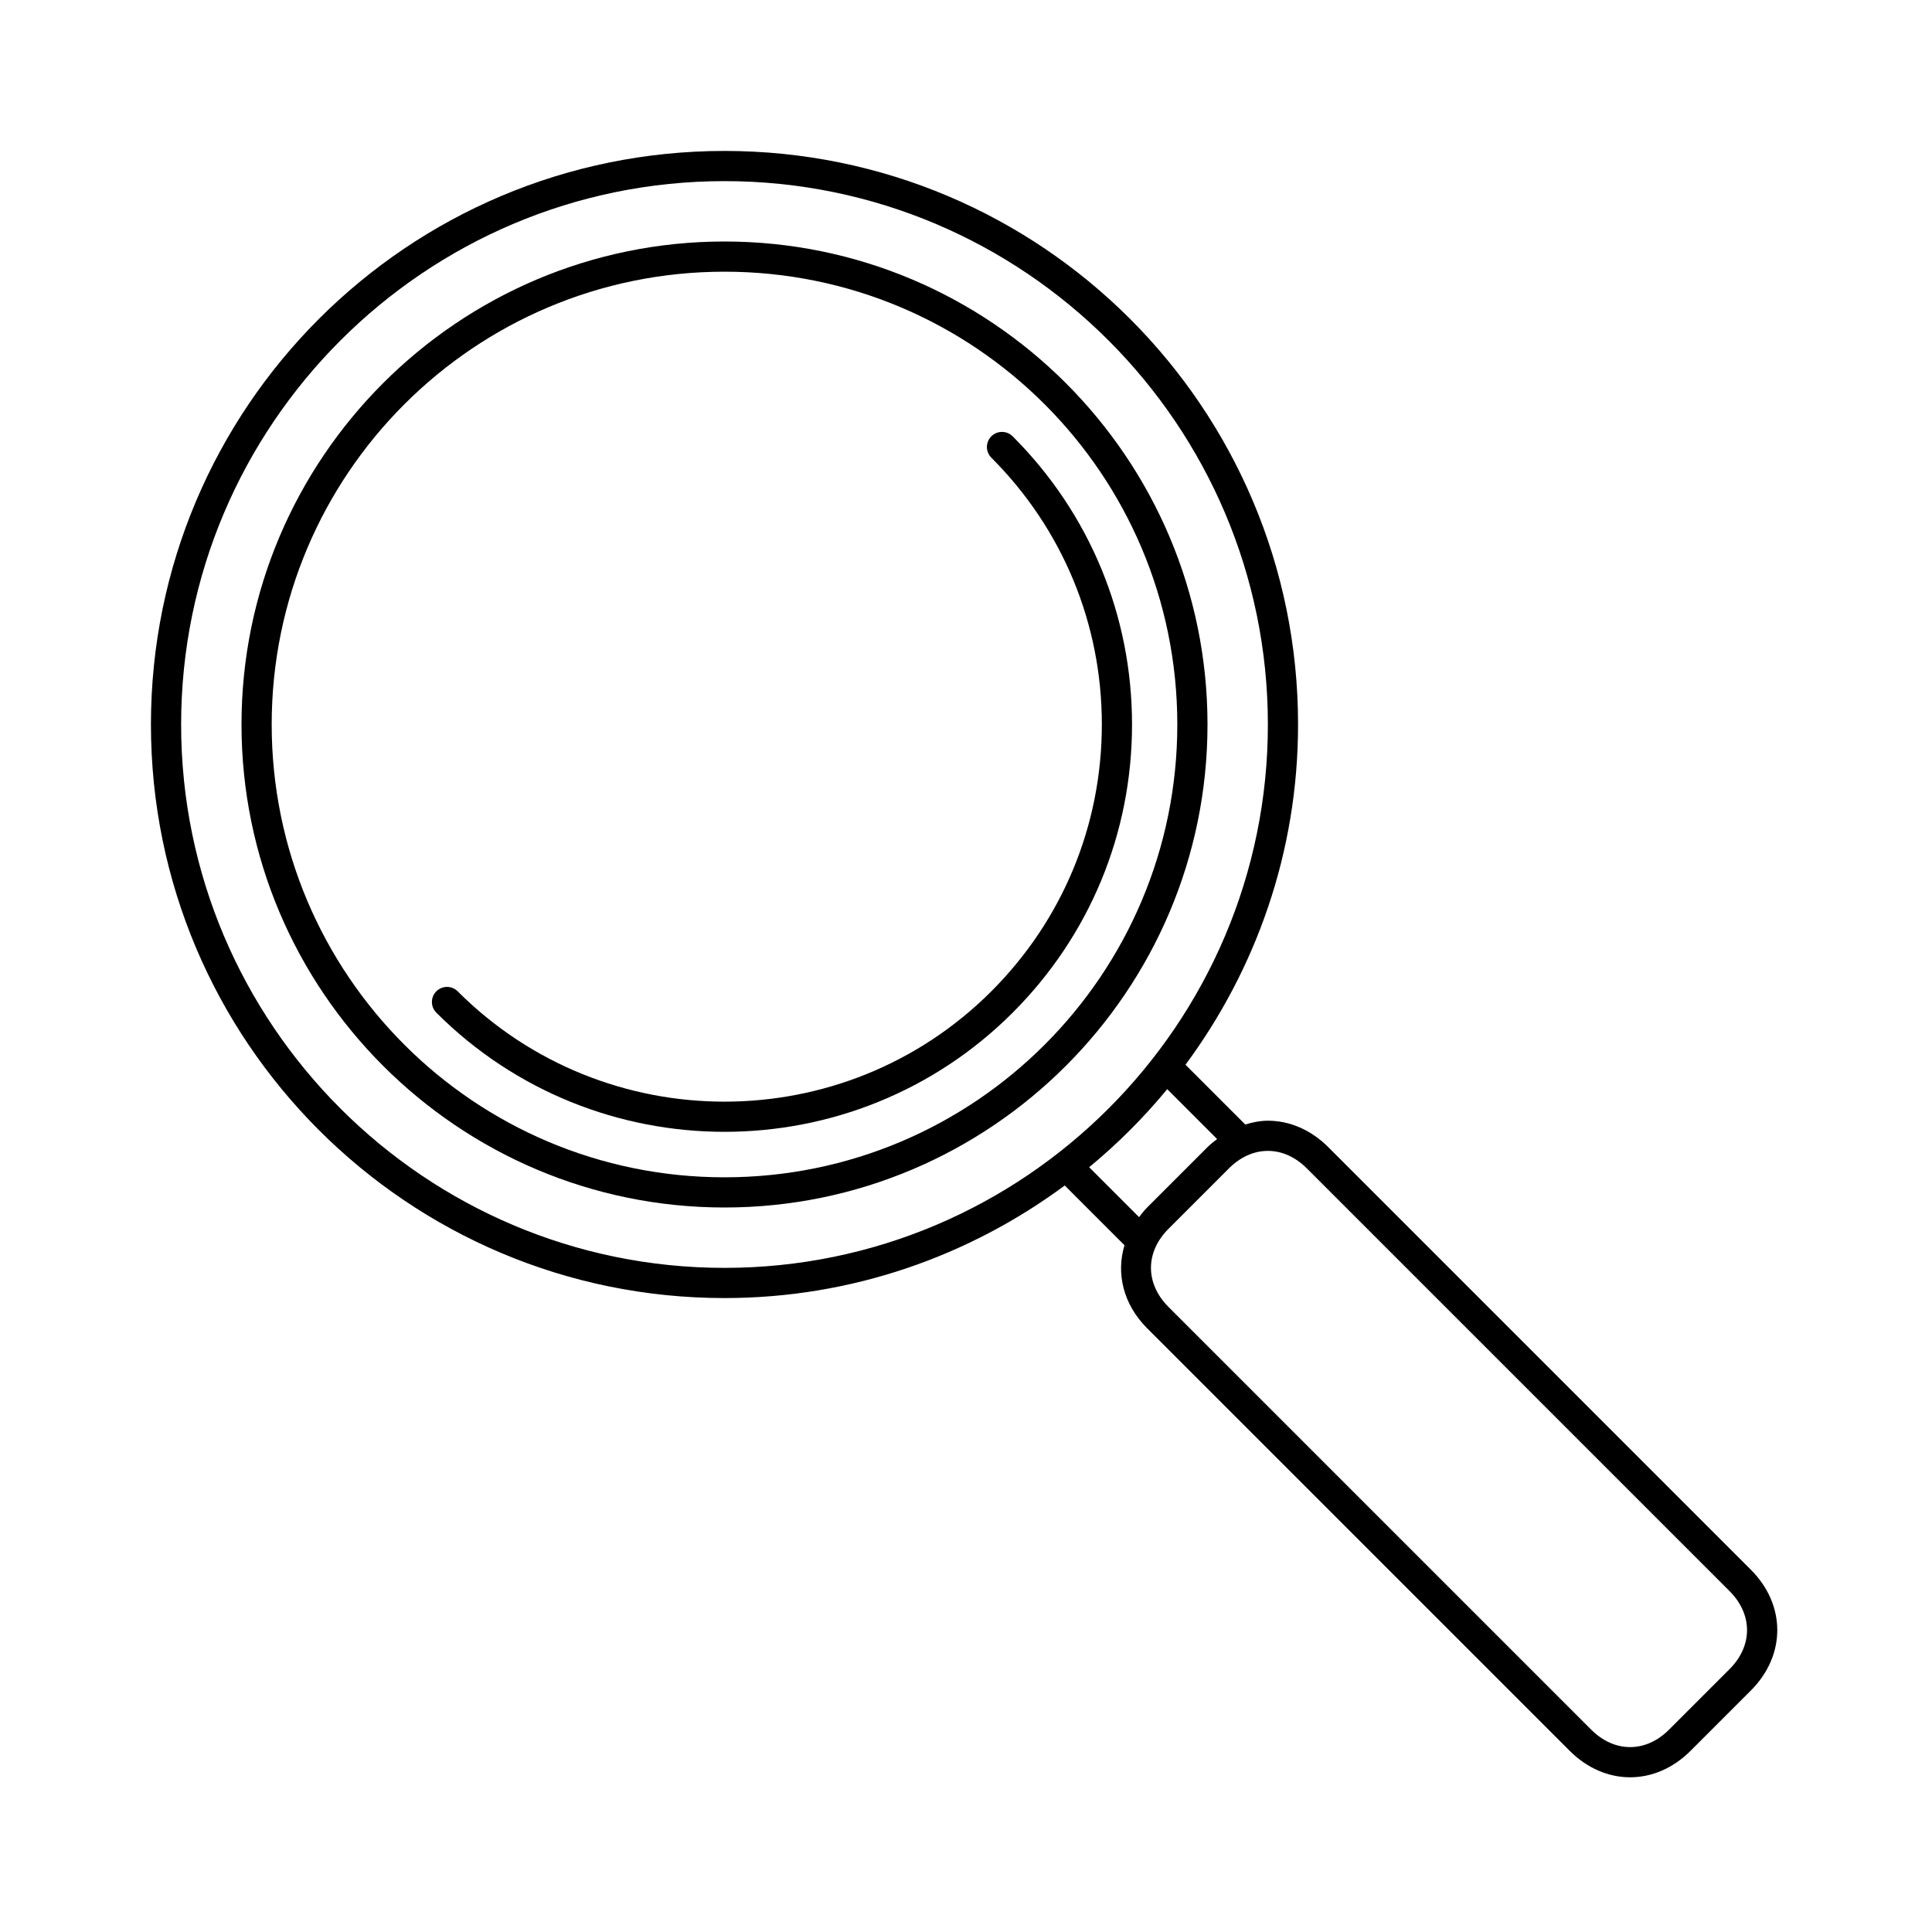
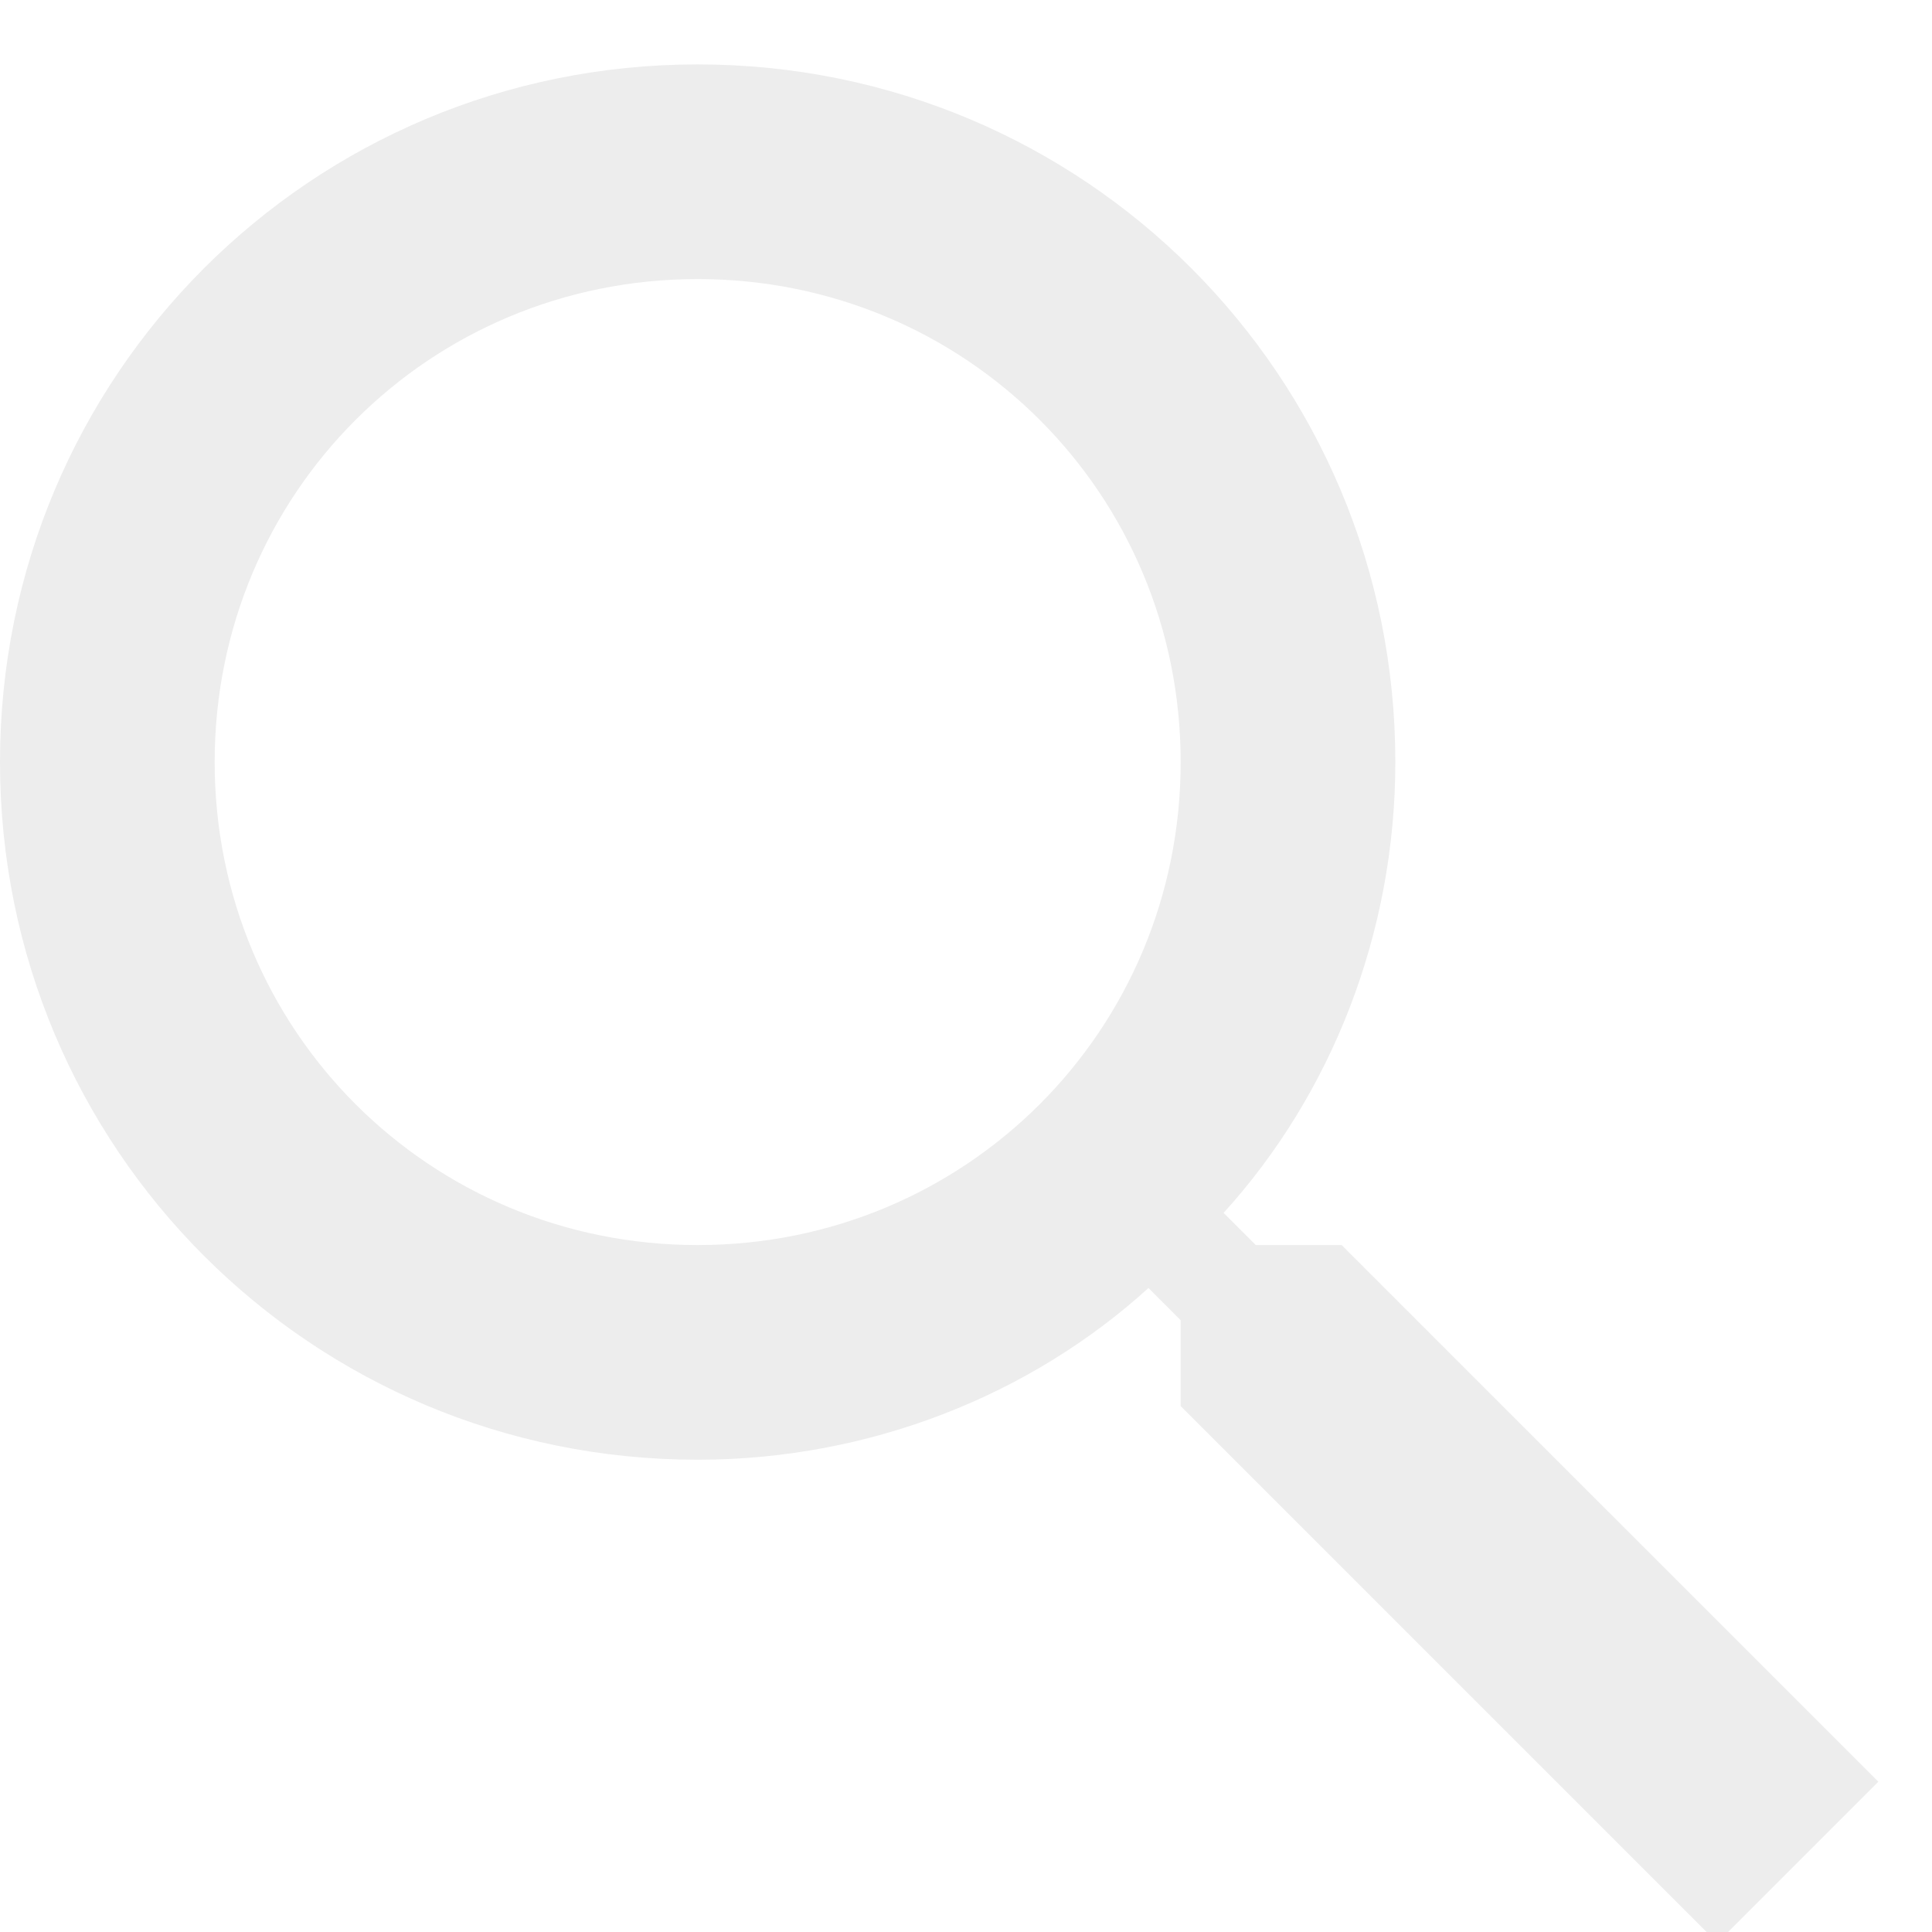
- <svg xmlns="http://www.w3.org/2000/svg" height="22px" id="Icons" version="1.1" viewBox="0 0 64 64" width="22px" xml:space="preserve">
-   <g id="search">
-     <g>
-       <path d="M58,52L44,38c-0.583-0.583-1.292-0.875-2-0.875c-0.253,0-0.503,0.051-0.75,0.125l-1.979-1.979    C41.604,32.116,43,28.227,43,24c0-10.495-8.505-19-19-19S5,13.505,5,24s8.505,19,19,19c4.226,0,8.116-1.396,11.271-3.729    l1.979,1.979C36.968,42.189,37.209,43.209,38,44l14,14c0.583,0.583,1.292,0.875,2,0.875s1.417-0.292,2-0.875l2-2    C59.166,54.834,59.166,53.166,58,52z M24,42c-9.925,0-18-8.075-18-18S14.075,6,24,6s18,8.075,18,18S33.925,42,24,42z     M37.733,40.319l-1.653-1.653c0.942-0.777,1.809-1.644,2.586-2.586l1.653,1.653C40.211,37.817,40.102,37.898,40,38l-2,2    C37.898,40.102,37.817,40.211,37.733,40.319z M57.293,55.293l-2,2c-0.38,0.381-0.828,0.582-1.293,0.582s-0.913-0.201-1.293-0.582    l-14-14c-0.773-0.773-0.773-1.813,0-2.586l2-2c0.38-0.381,0.828-0.582,1.293-0.582s0.913,0.201,1.293,0.582l14,14    C58.066,53.48,58.066,54.52,57.293,55.293z" fill="#000000" />
-       <path d="M33.546,14.454c-0.195-0.195-0.512-0.195-0.707,0s-0.195,0.512,0,0.707    c2.361,2.361,3.662,5.501,3.661,8.841c-0.001,3.339-1.301,6.477-3.661,8.837c-4.874,4.873-12.803,4.873-17.678,0    c-0.195-0.195-0.512-0.195-0.707,0s-0.195,0.512,0,0.707c2.632,2.632,6.089,3.947,9.546,3.947s6.914-1.315,9.546-3.947    c2.549-2.549,3.953-5.938,3.954-9.544C37.5,20.396,36.097,17.004,33.546,14.454z" fill="#000000" />
-       <g>
-         <path d="M24,8C15.178,8,8,15.178,8,24s7.178,16,16,16s16-7.178,16-16S32.822,8,24,8z M24,39     c-8.284,0-15-6.716-15-15S15.716,9,24,9s15,6.716,15,15S32.284,39,24,39z" fill="#000000" />
+ <svg xmlns="http://www.w3.org/2000/svg" height="22px" version="1.1" viewBox="0 0 18 18" width="22px">
+   <defs />
+   <g fill="none" fill-rule="evenodd" id="Page-1" stroke="none" stroke-width="1">
+     <g fill="#ededed" id="Core" transform="translate(-339, -380.5)">
+       <g id="search" transform="translate(339, 381.1)">
+         <path d="M12.5,11 L11.7,11 L11.4,10.7 C12.4,9.6 13,8.1 13,6.5 C13,2.9 10.1,0 6.5,0 C2.9,0 0,2.9 0,6.5 C0,10.1 2.9,13 6.5,13 C8.1,13 9.6,12.4 10.7,11.4 L11,11.7 L11,12.5 L16,17.5 L17.5,16 L12.5,11 L12.5,11 Z M6.5,11 C4,11 2,9 2,6.5 C2,4 4,2 6.5,2 C9,2 11,4 11,6.5 C11,9 9,11 6.5,11 L6.5,11 Z" id="Shape" />
      </g>
    </g>
  </g>
</svg>
